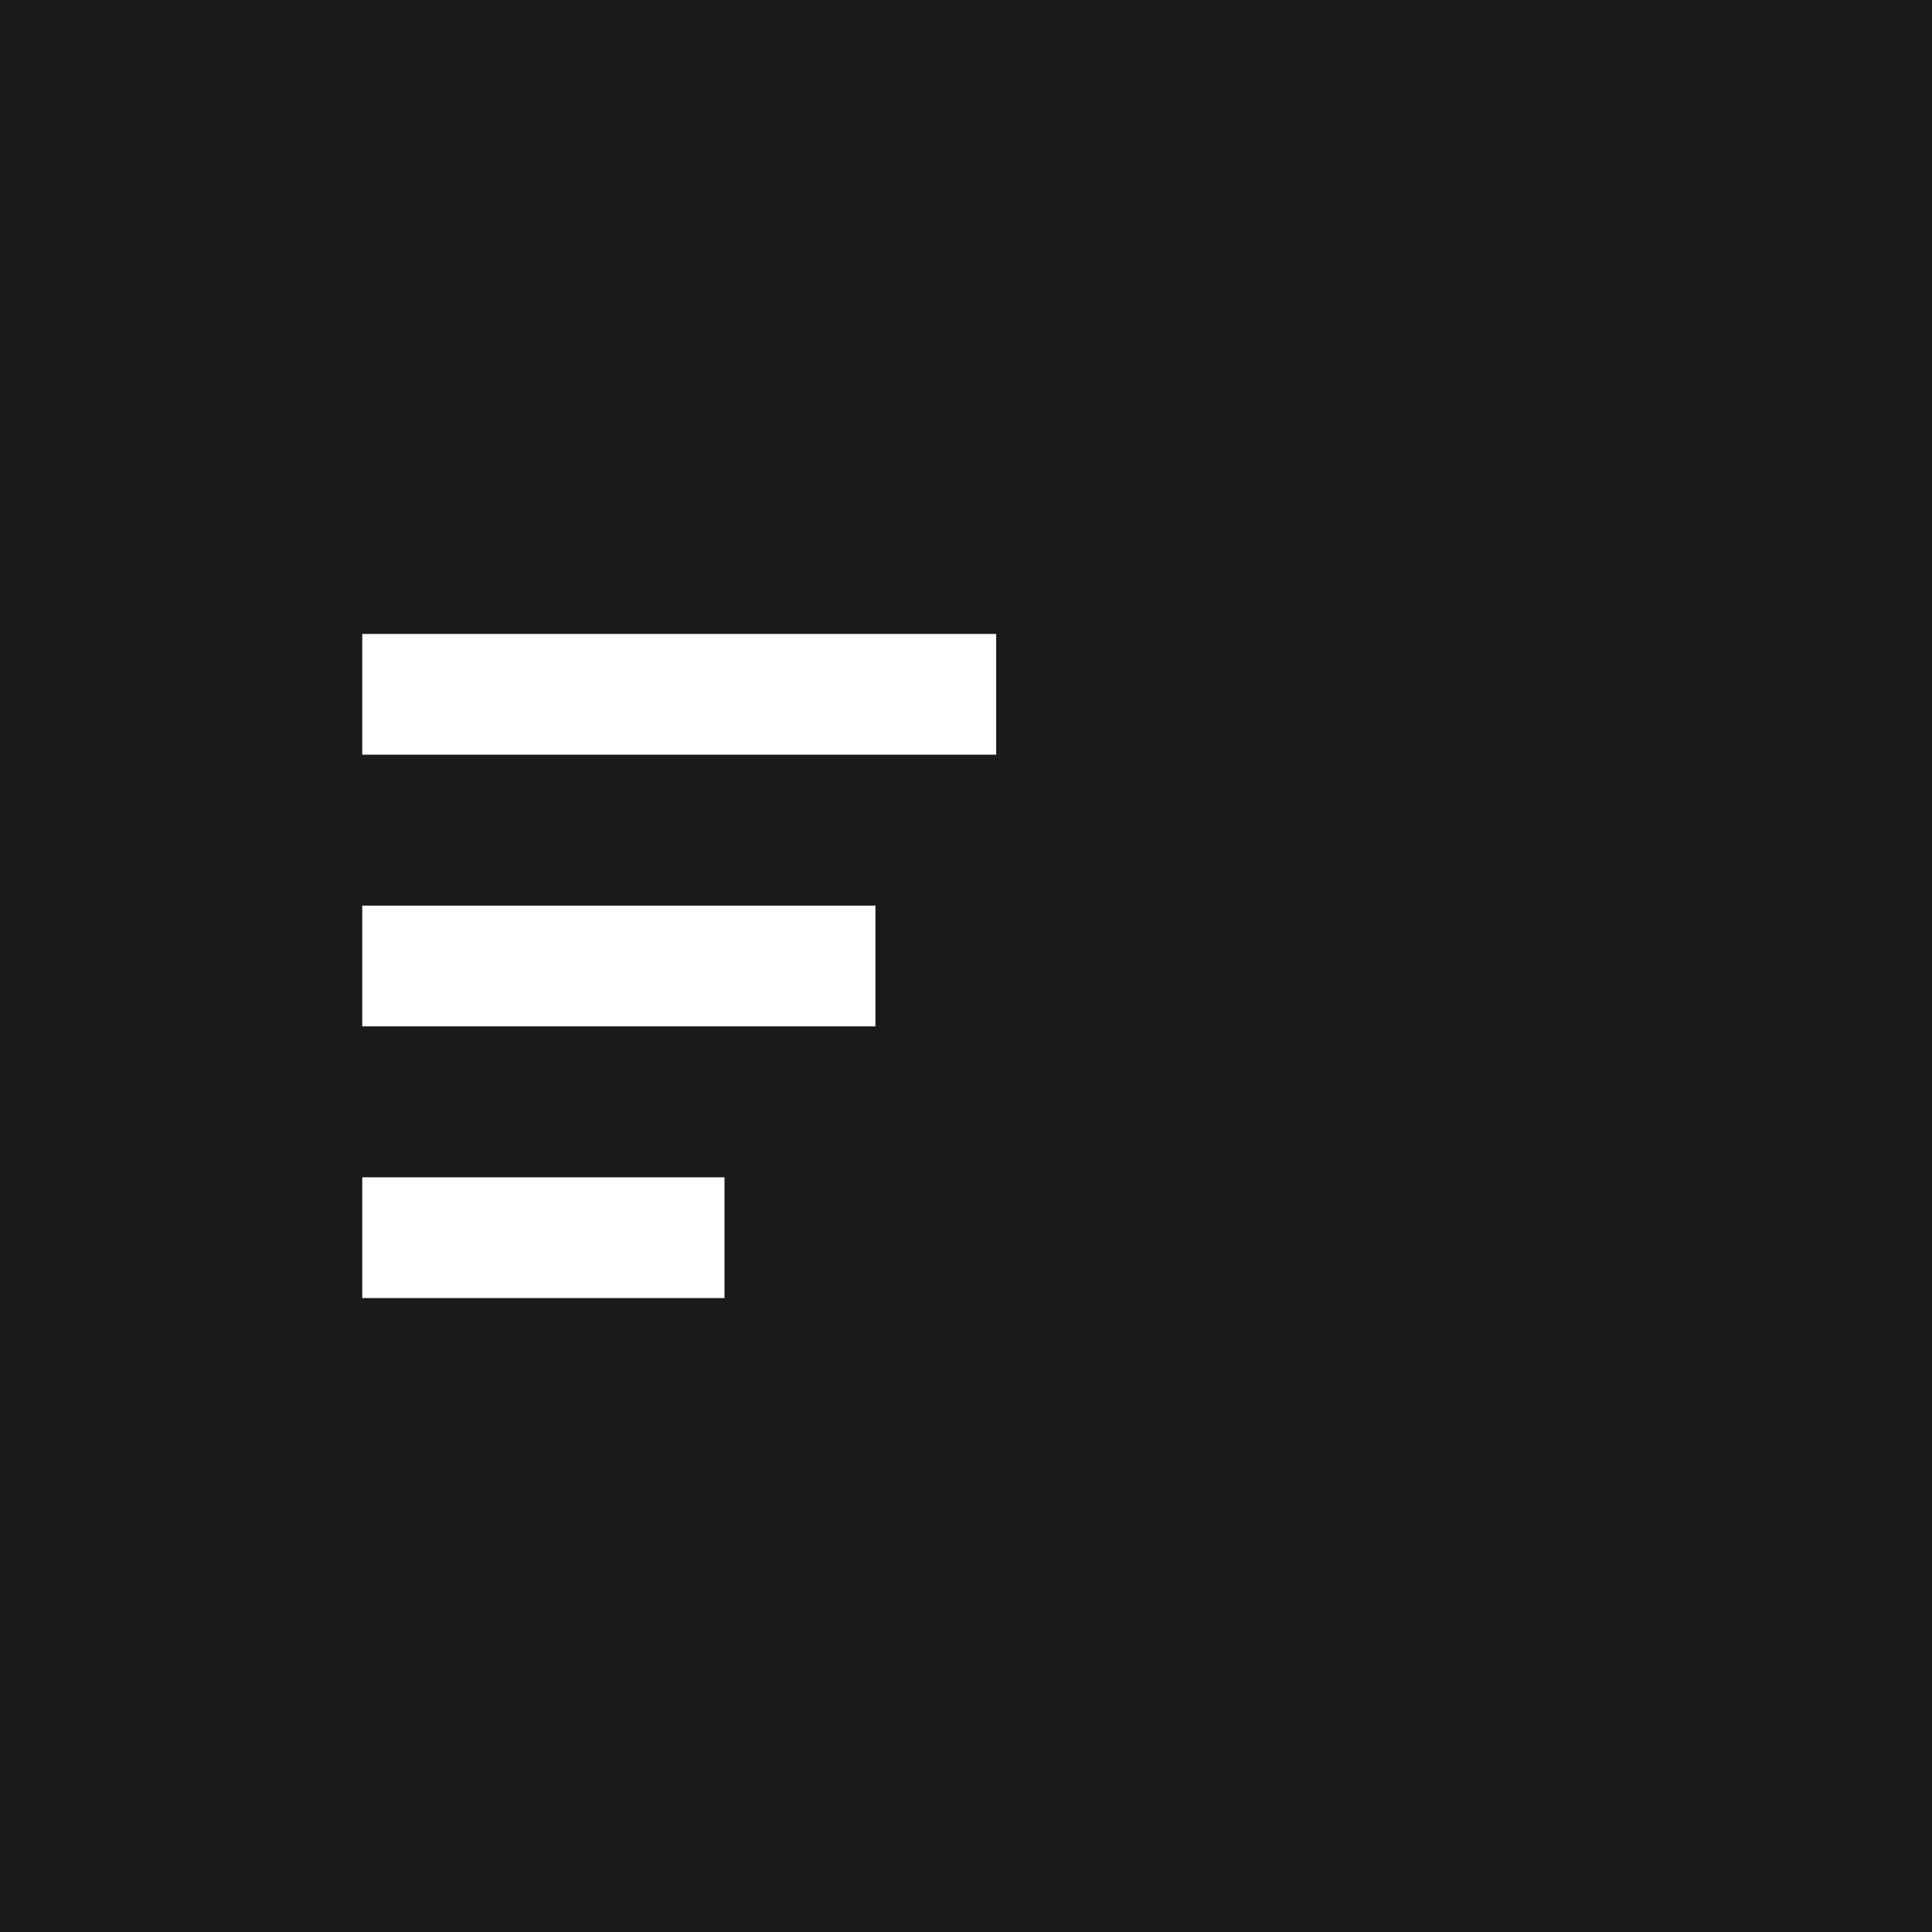
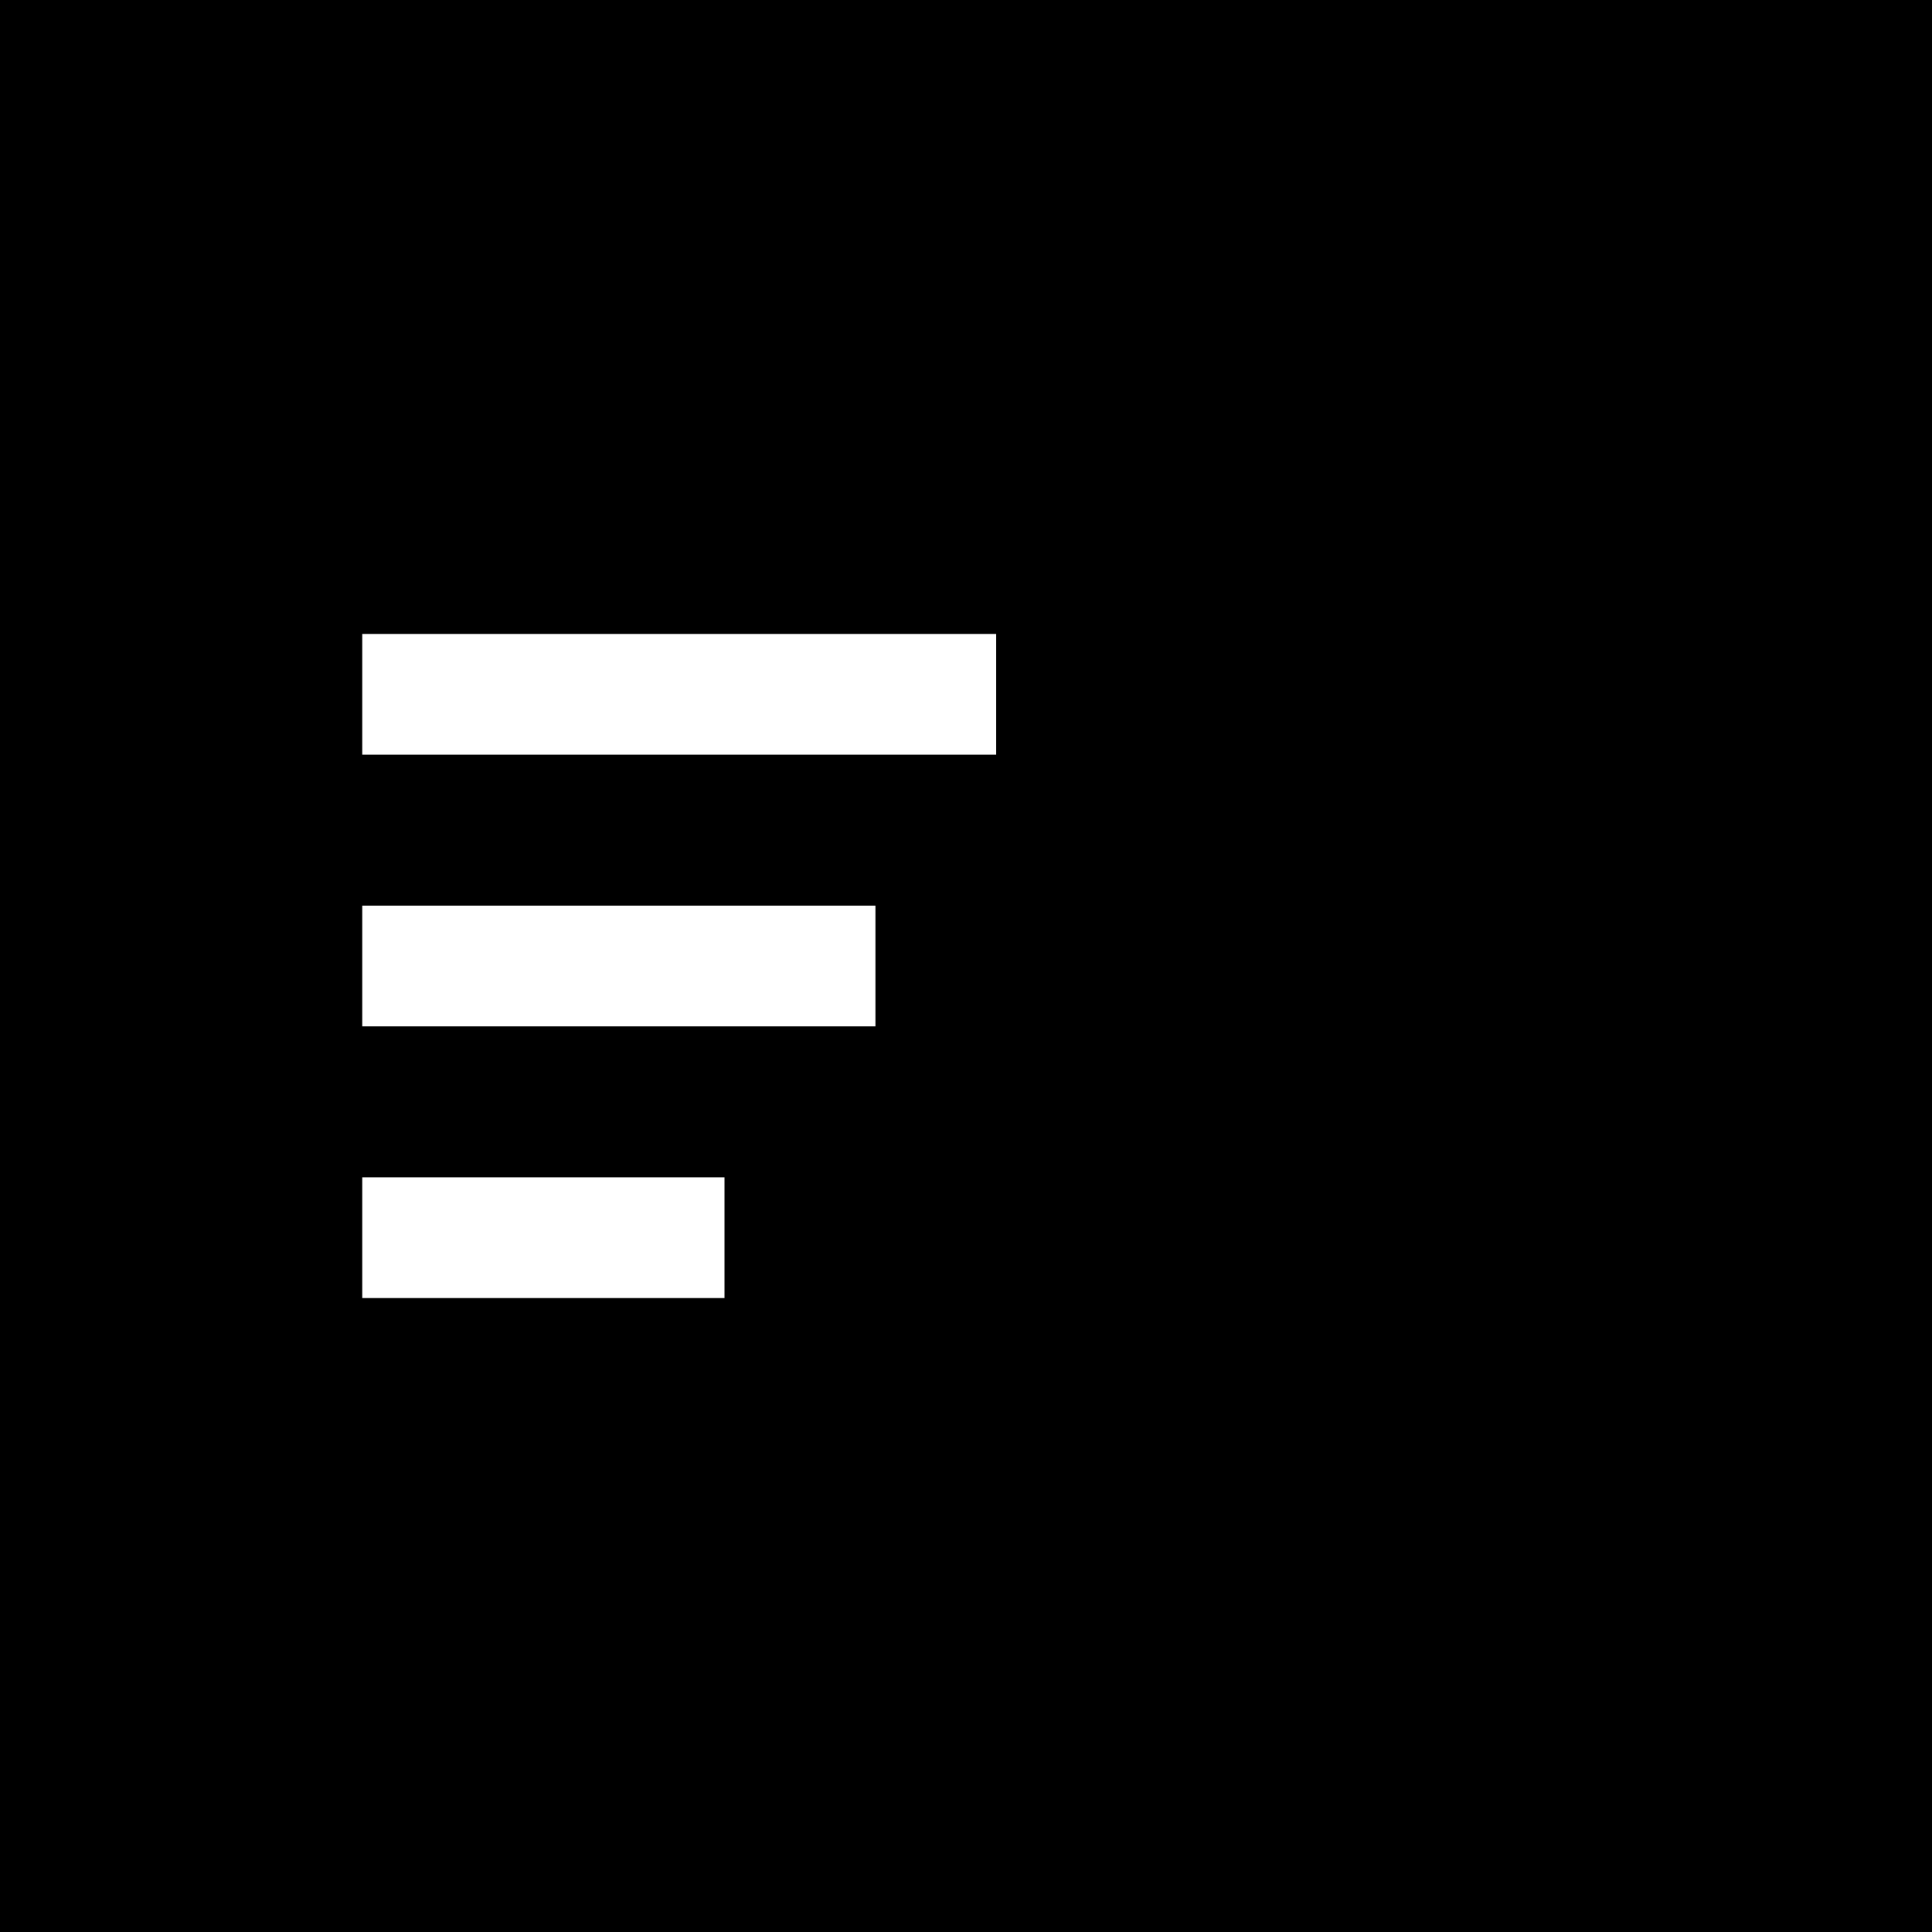
<svg xmlns="http://www.w3.org/2000/svg" viewBox="0 0 64 64" role="img" aria-label="Follow">
-   <rect width="64" height="64" fill="#1a1a1a" />
+   <rect width="64" height="64" fill="#000000" />
  <g fill="#ffffff">
    <rect x="12" y="21" width="21" height="4" />
    <rect x="12" y="30" width="17" height="4" />
    <rect x="12" y="39" width="12" height="4" />
  </g>
</svg>
